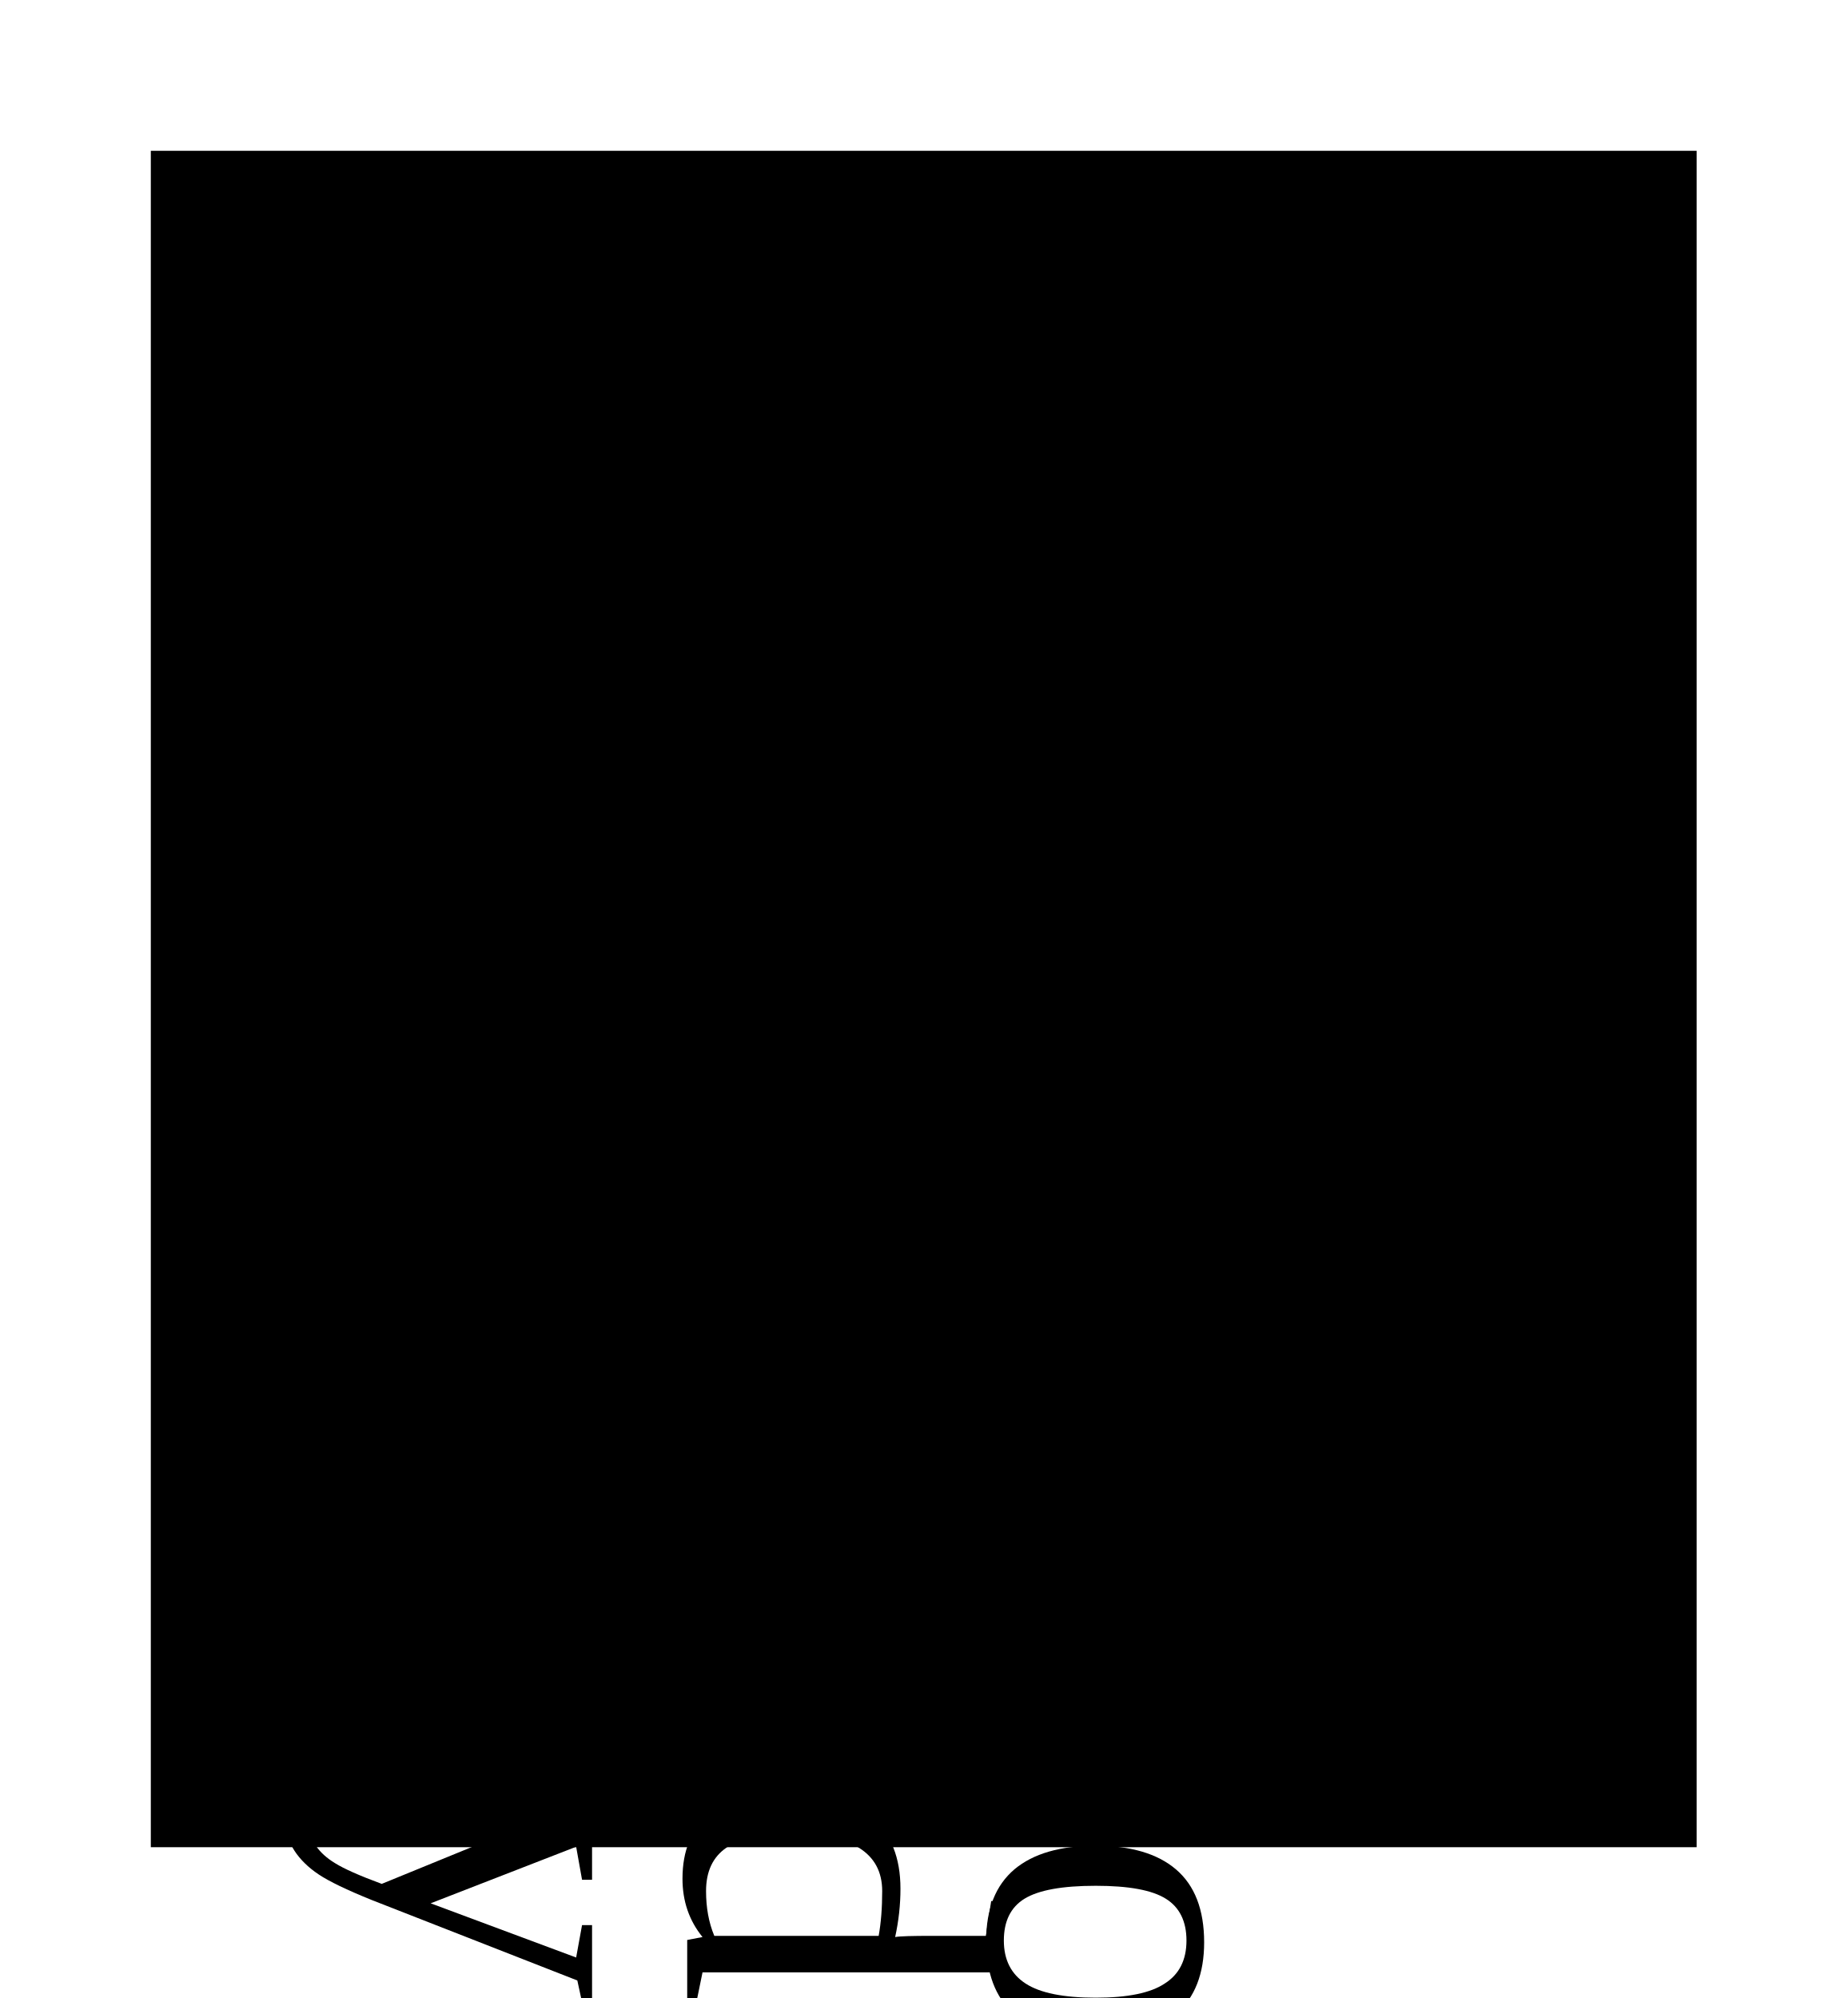
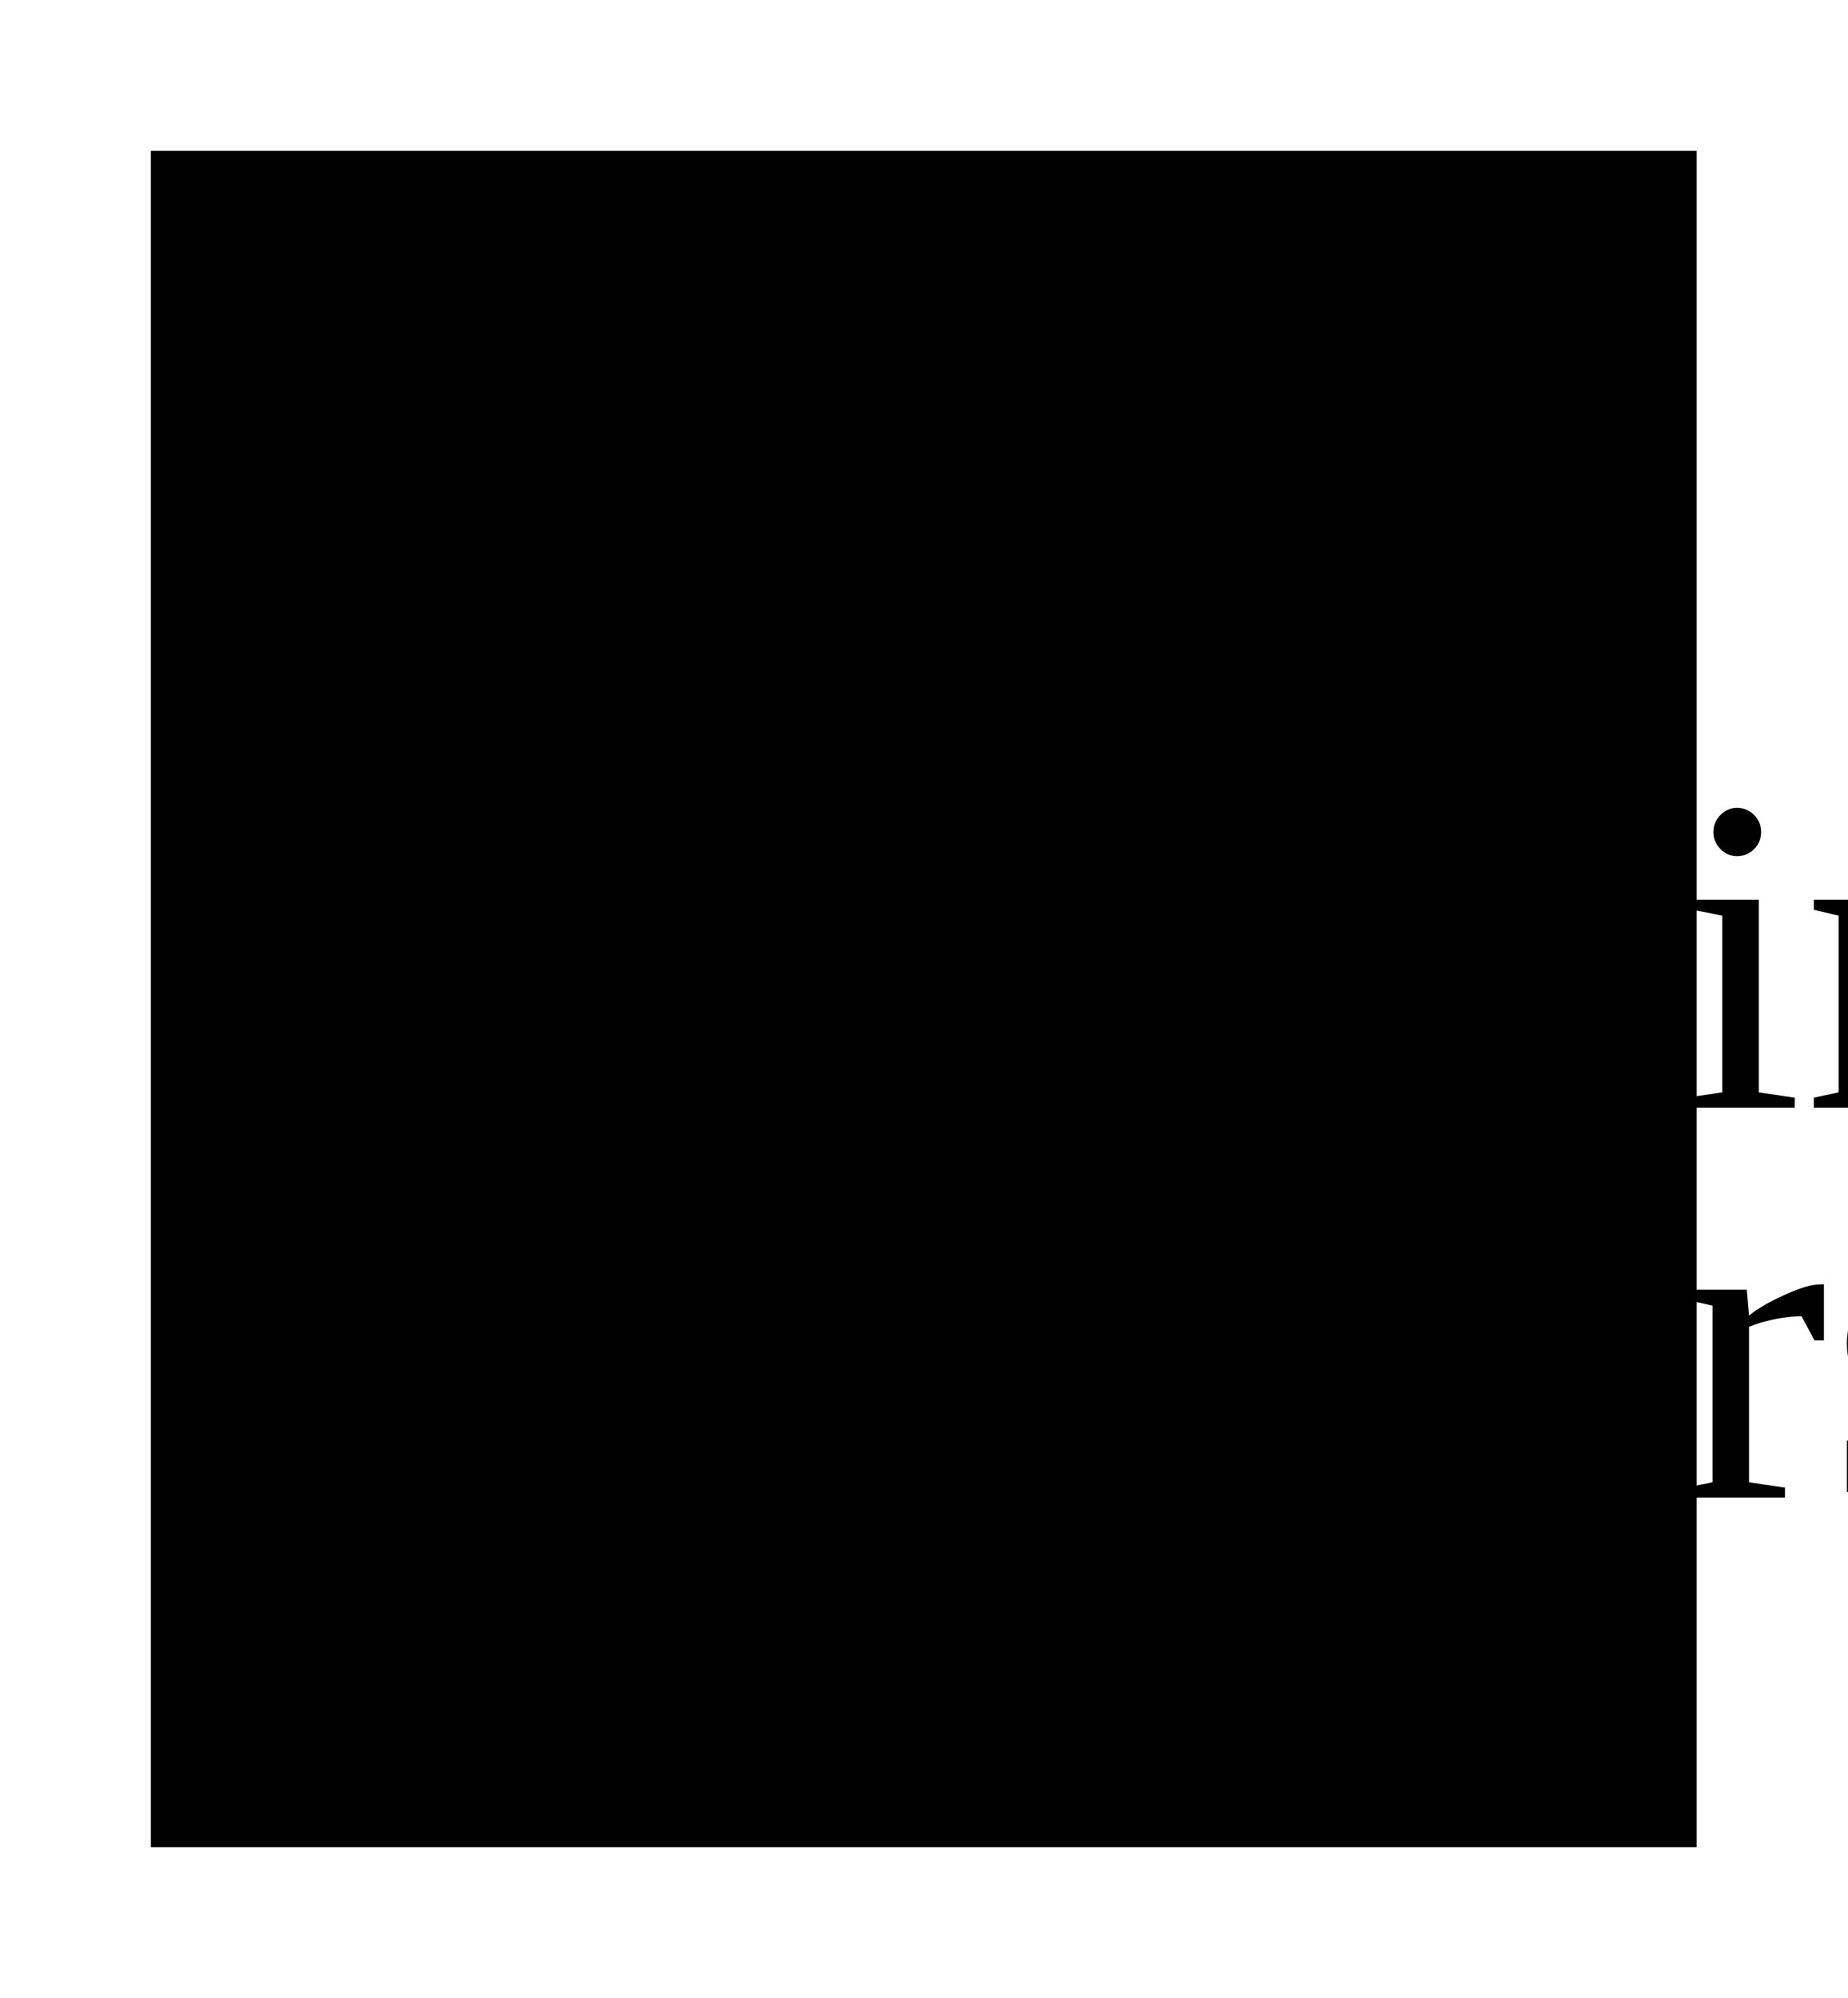
<svg xmlns="http://www.w3.org/2000/svg" viewBox="641 291 49 53">
  <g id="rooms">
-     <path id="parter-18" class="room amenity" data-room-id="18" data-level="parter" data-name="18 – Pomoc przedmedyczna" fill-rule="evenodd" clip-rule="evenodd" d="M645,295 L686,295 L686,340 L645,340 Z" />
+     <path id="parter-18" class="room amenity" data-room-id="18" data-level="parter" data-name="18 – Gabinet lekarski" fill-rule="evenodd" clip-rule="evenodd" d="M645,295 L686,295 L686,340 L645,340 Z" />
  </g>
  <g id="labels">
-     <text class="room-label label-size-7" transform="rotate(90 665.5 317.5)">
-       <tspan x="665.5" y="307.67" class="label-number">18</tspan>
-       <tspan x="665.5" y="315.72" class="label-name">Pomoc</tspan>
-       <tspan x="665.5" y="323.77" class="label-name">przed-</tspan>
-       <tspan x="665.5" y="331.81" class="label-name">medyczna</tspan>
+     <text class="room-label label-size-9">
+       <tspan x="665.5" y="310.03" class="label-number">18</tspan>
+       <tspan x="665.5" y="320.38" class="label-name">Gabinet</tspan>
+       <tspan x="665.5" y="330.73" class="label-name">lekarski</tspan>
    </text>
  </g>
</svg>
